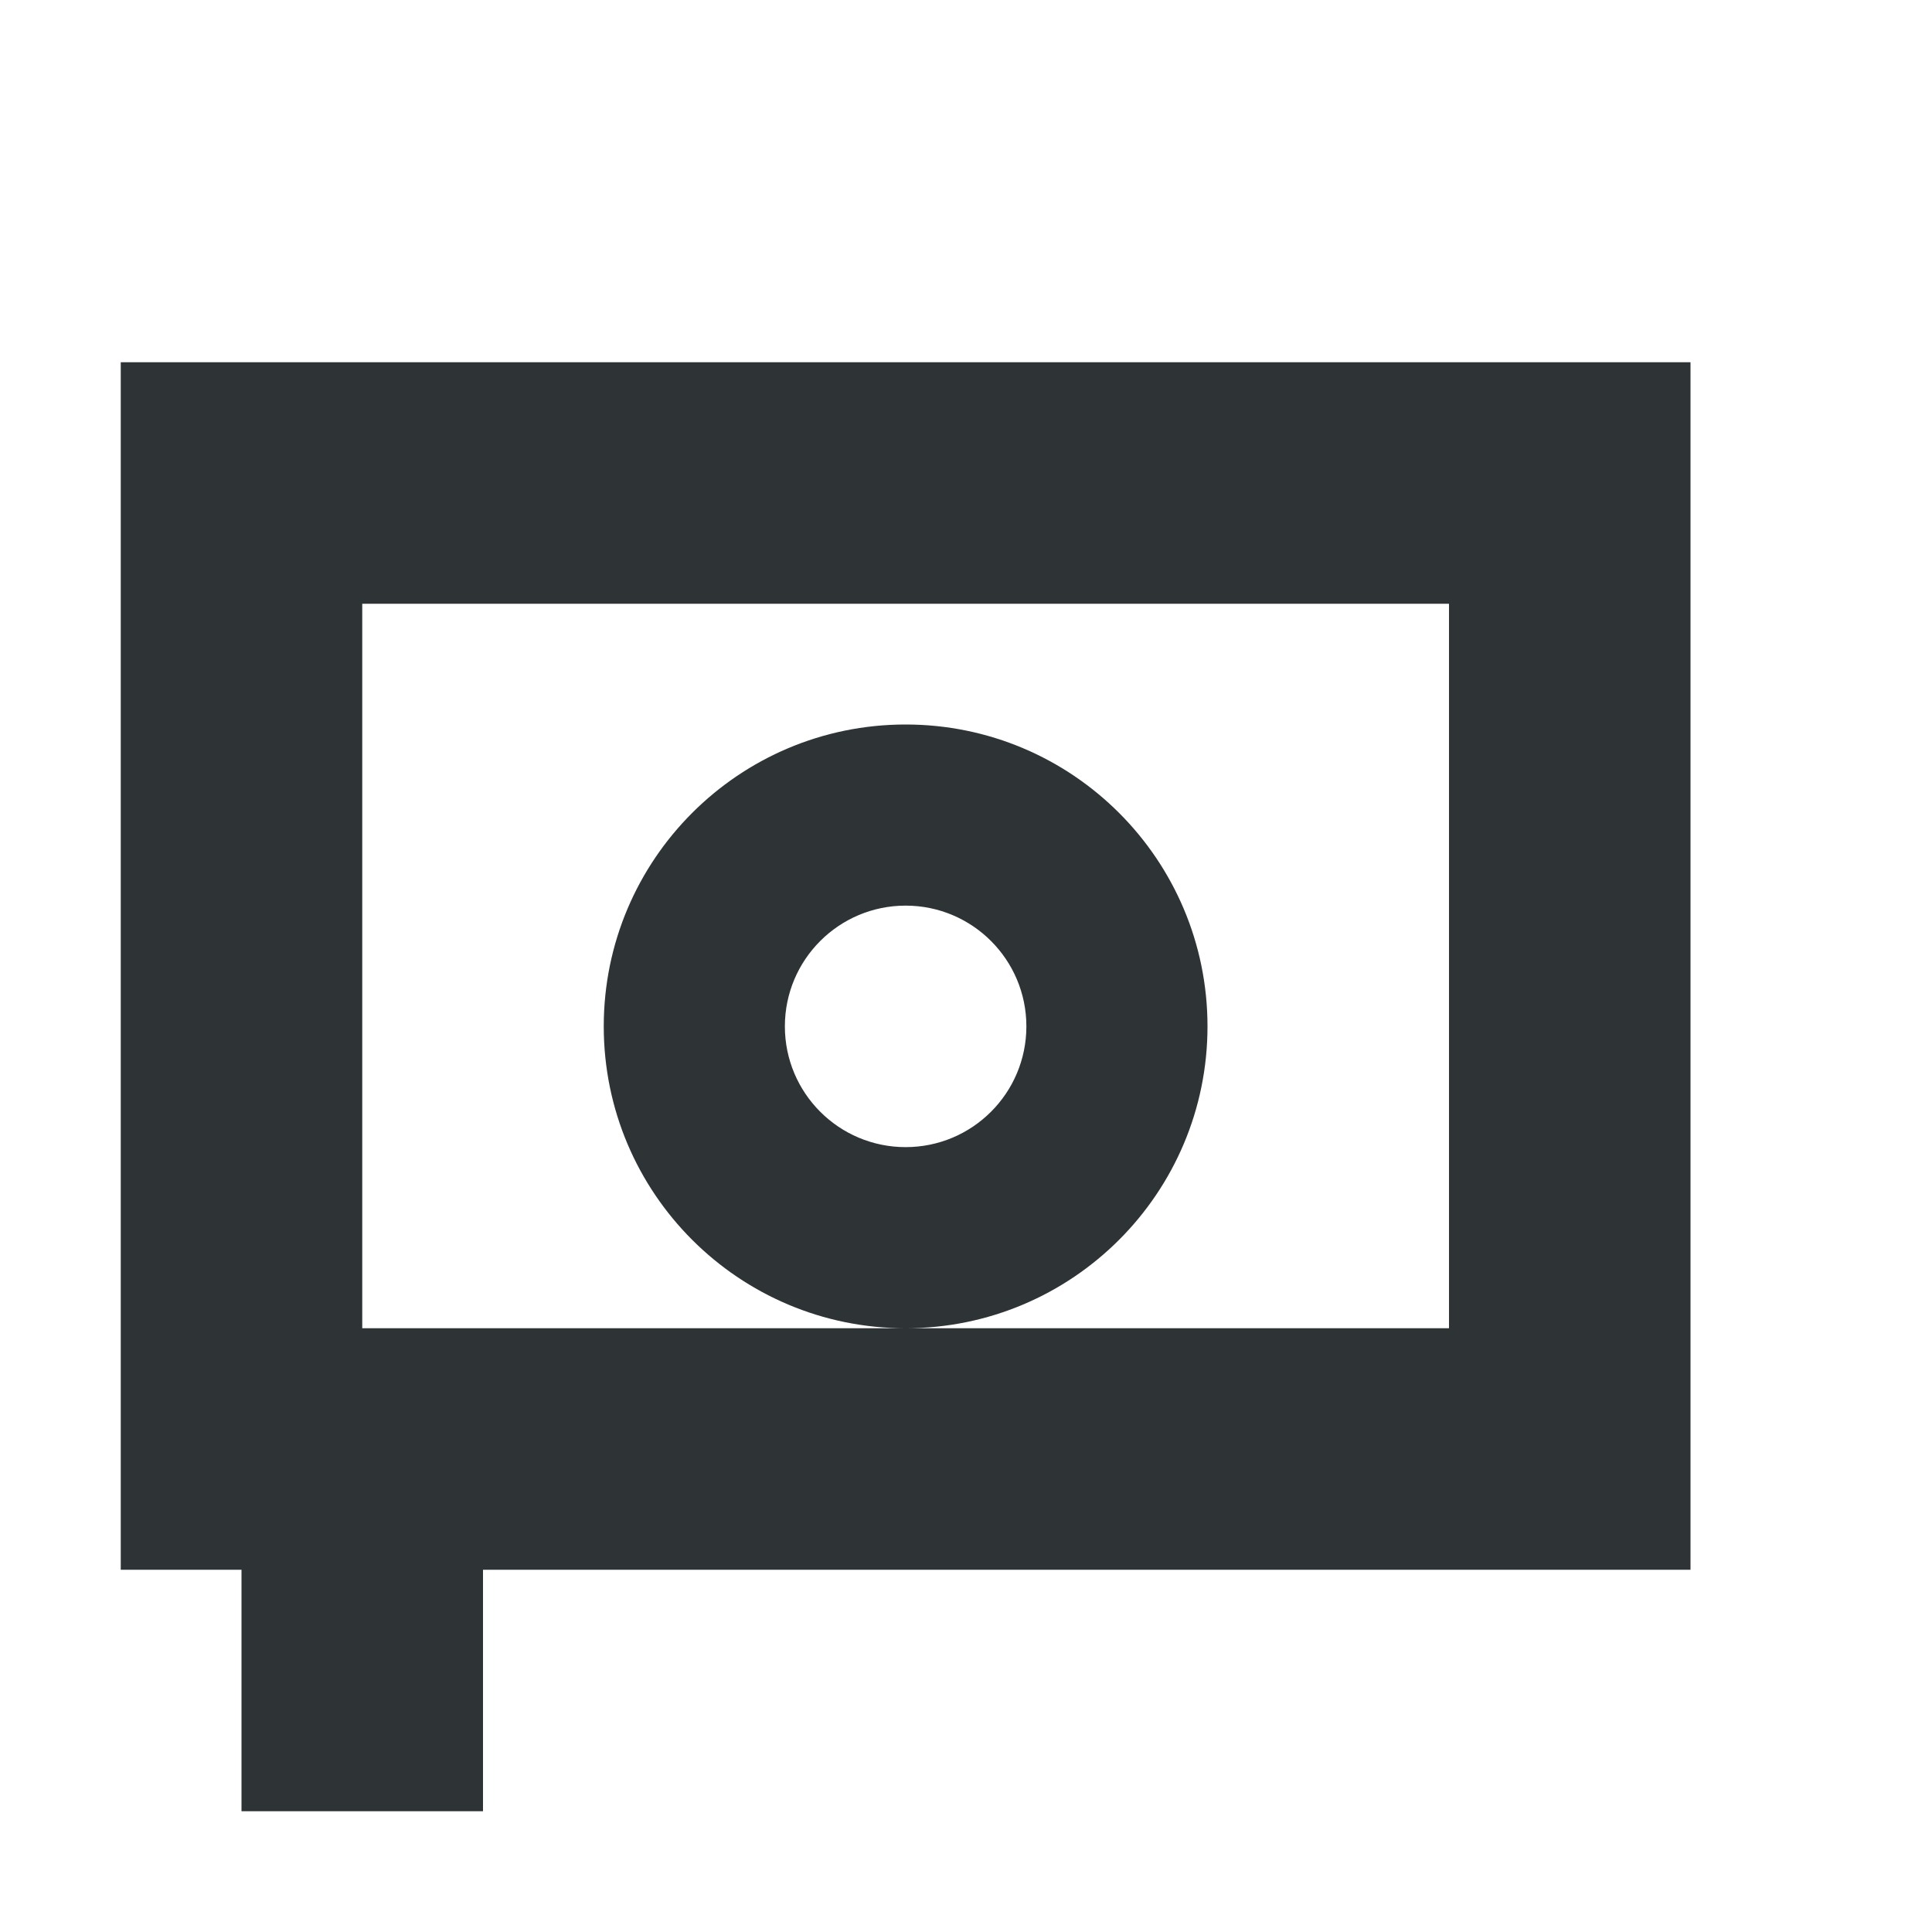
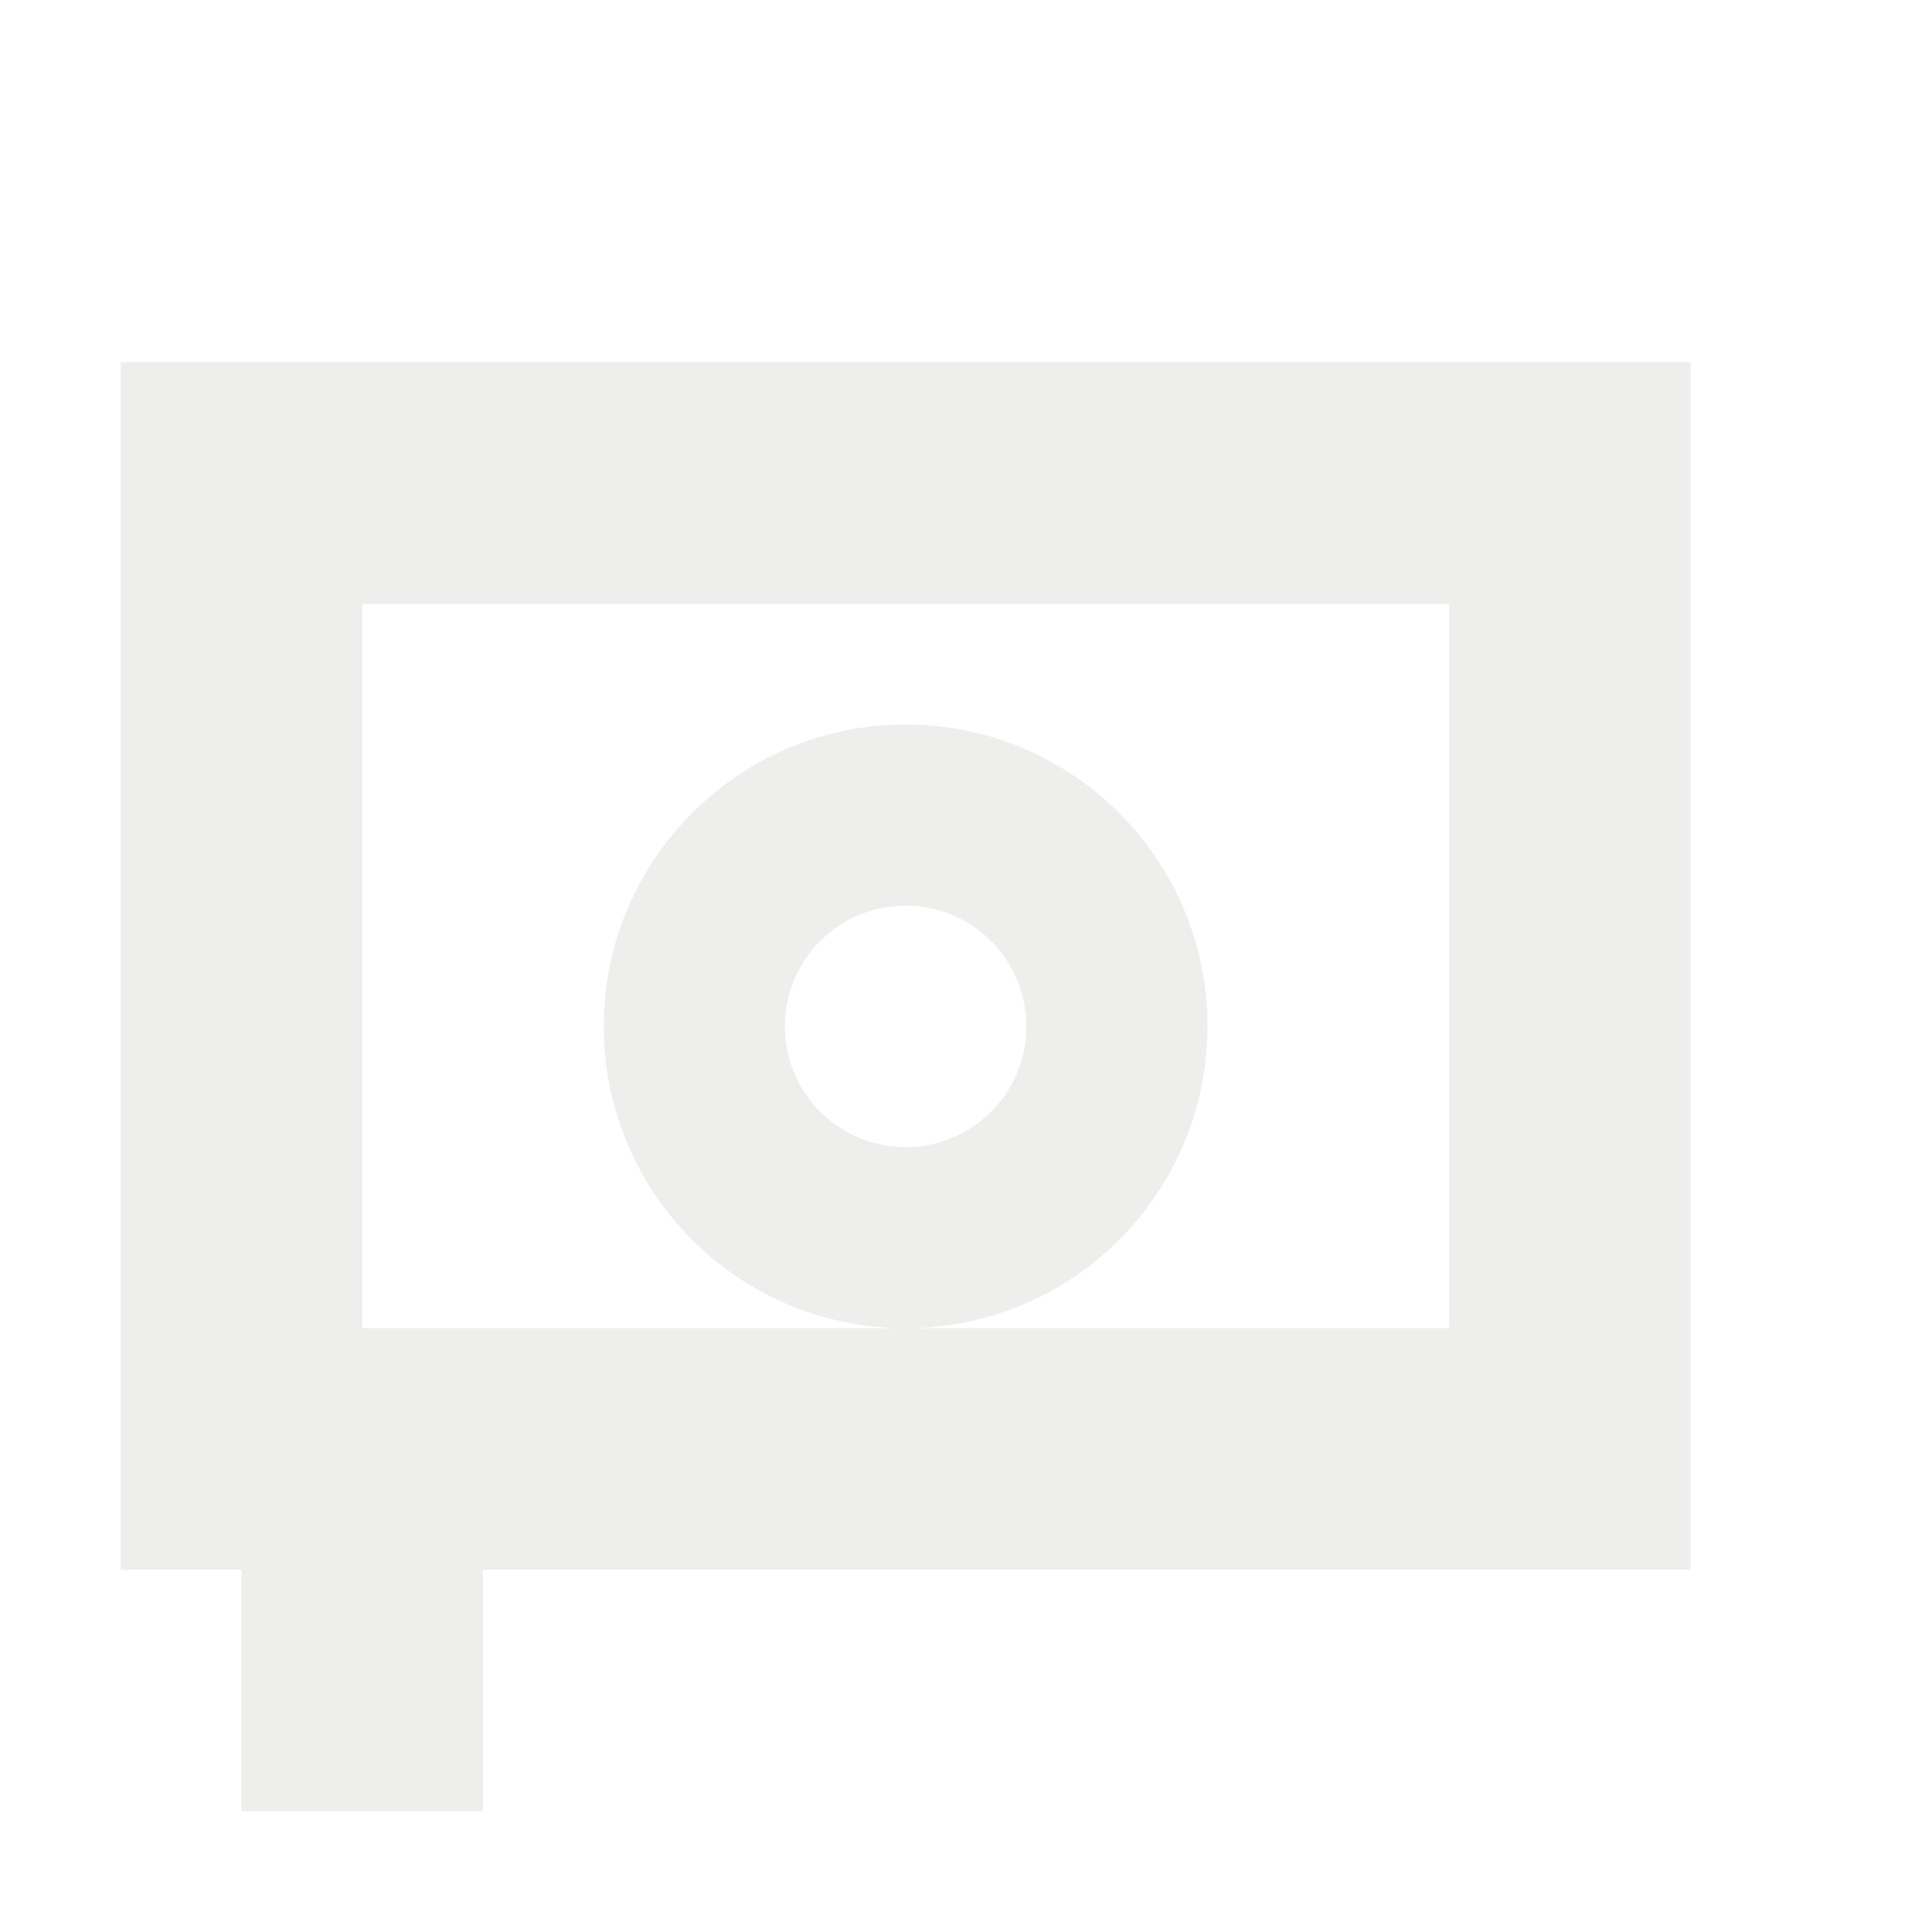
<svg xmlns="http://www.w3.org/2000/svg" width="16" height="16" viewBox="0 0 16 16">
-   <path fill="#2e3436" d="M1 3h13v10H4v2H2v-2H1V3zm2 2v6h9V5H3zm4.5 1A2.5 2.5 0 1 1 5 8.5 2.5 2.5 0 0 1 7.5 6zm0 1.5a1 1 0 1 0 0 2 1 1 0 0 0 0-2z" />
+   <path fill="#eeeeec" d="M1 3h13v10H4v2H2v-2H1V3zm2 2v6h9V5H3zm4.5 1A2.5 2.5 0 1 1 5 8.5 2.5 2.5 0 0 1 7.5 6zm0 1.5a1 1 0 1 0 0 2 1 1 0 0 0 0-2z" />
</svg>
